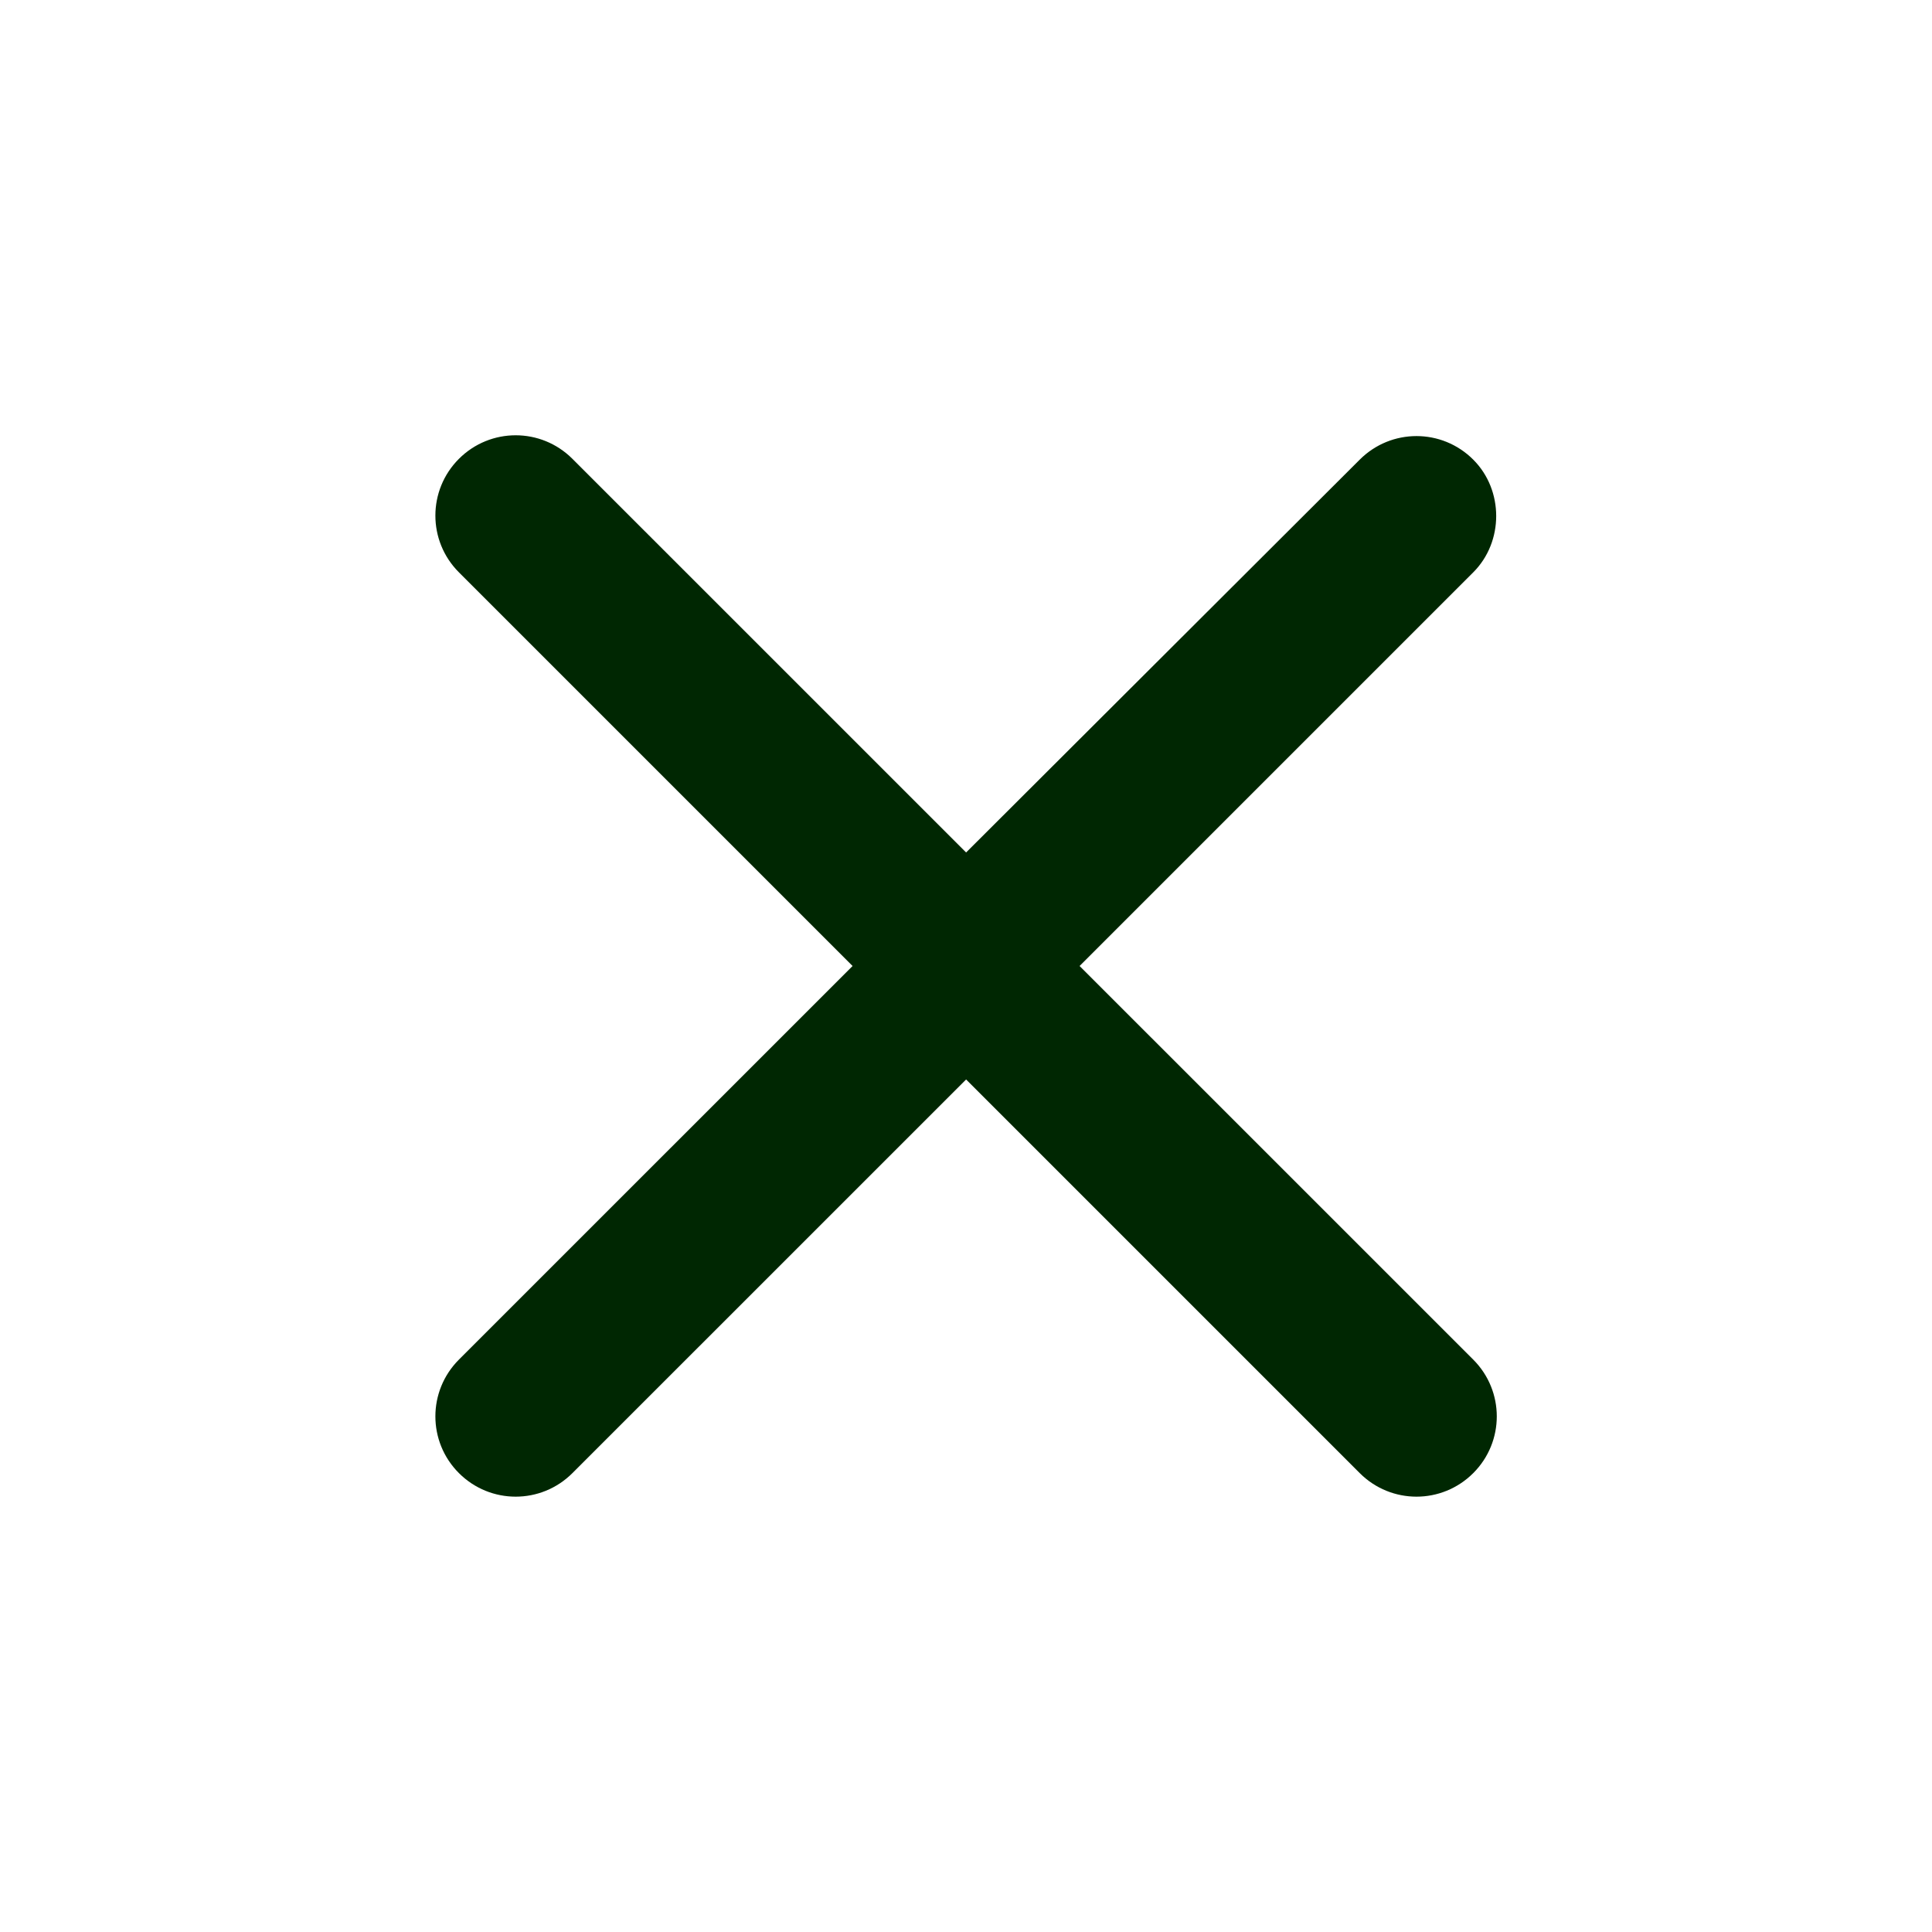
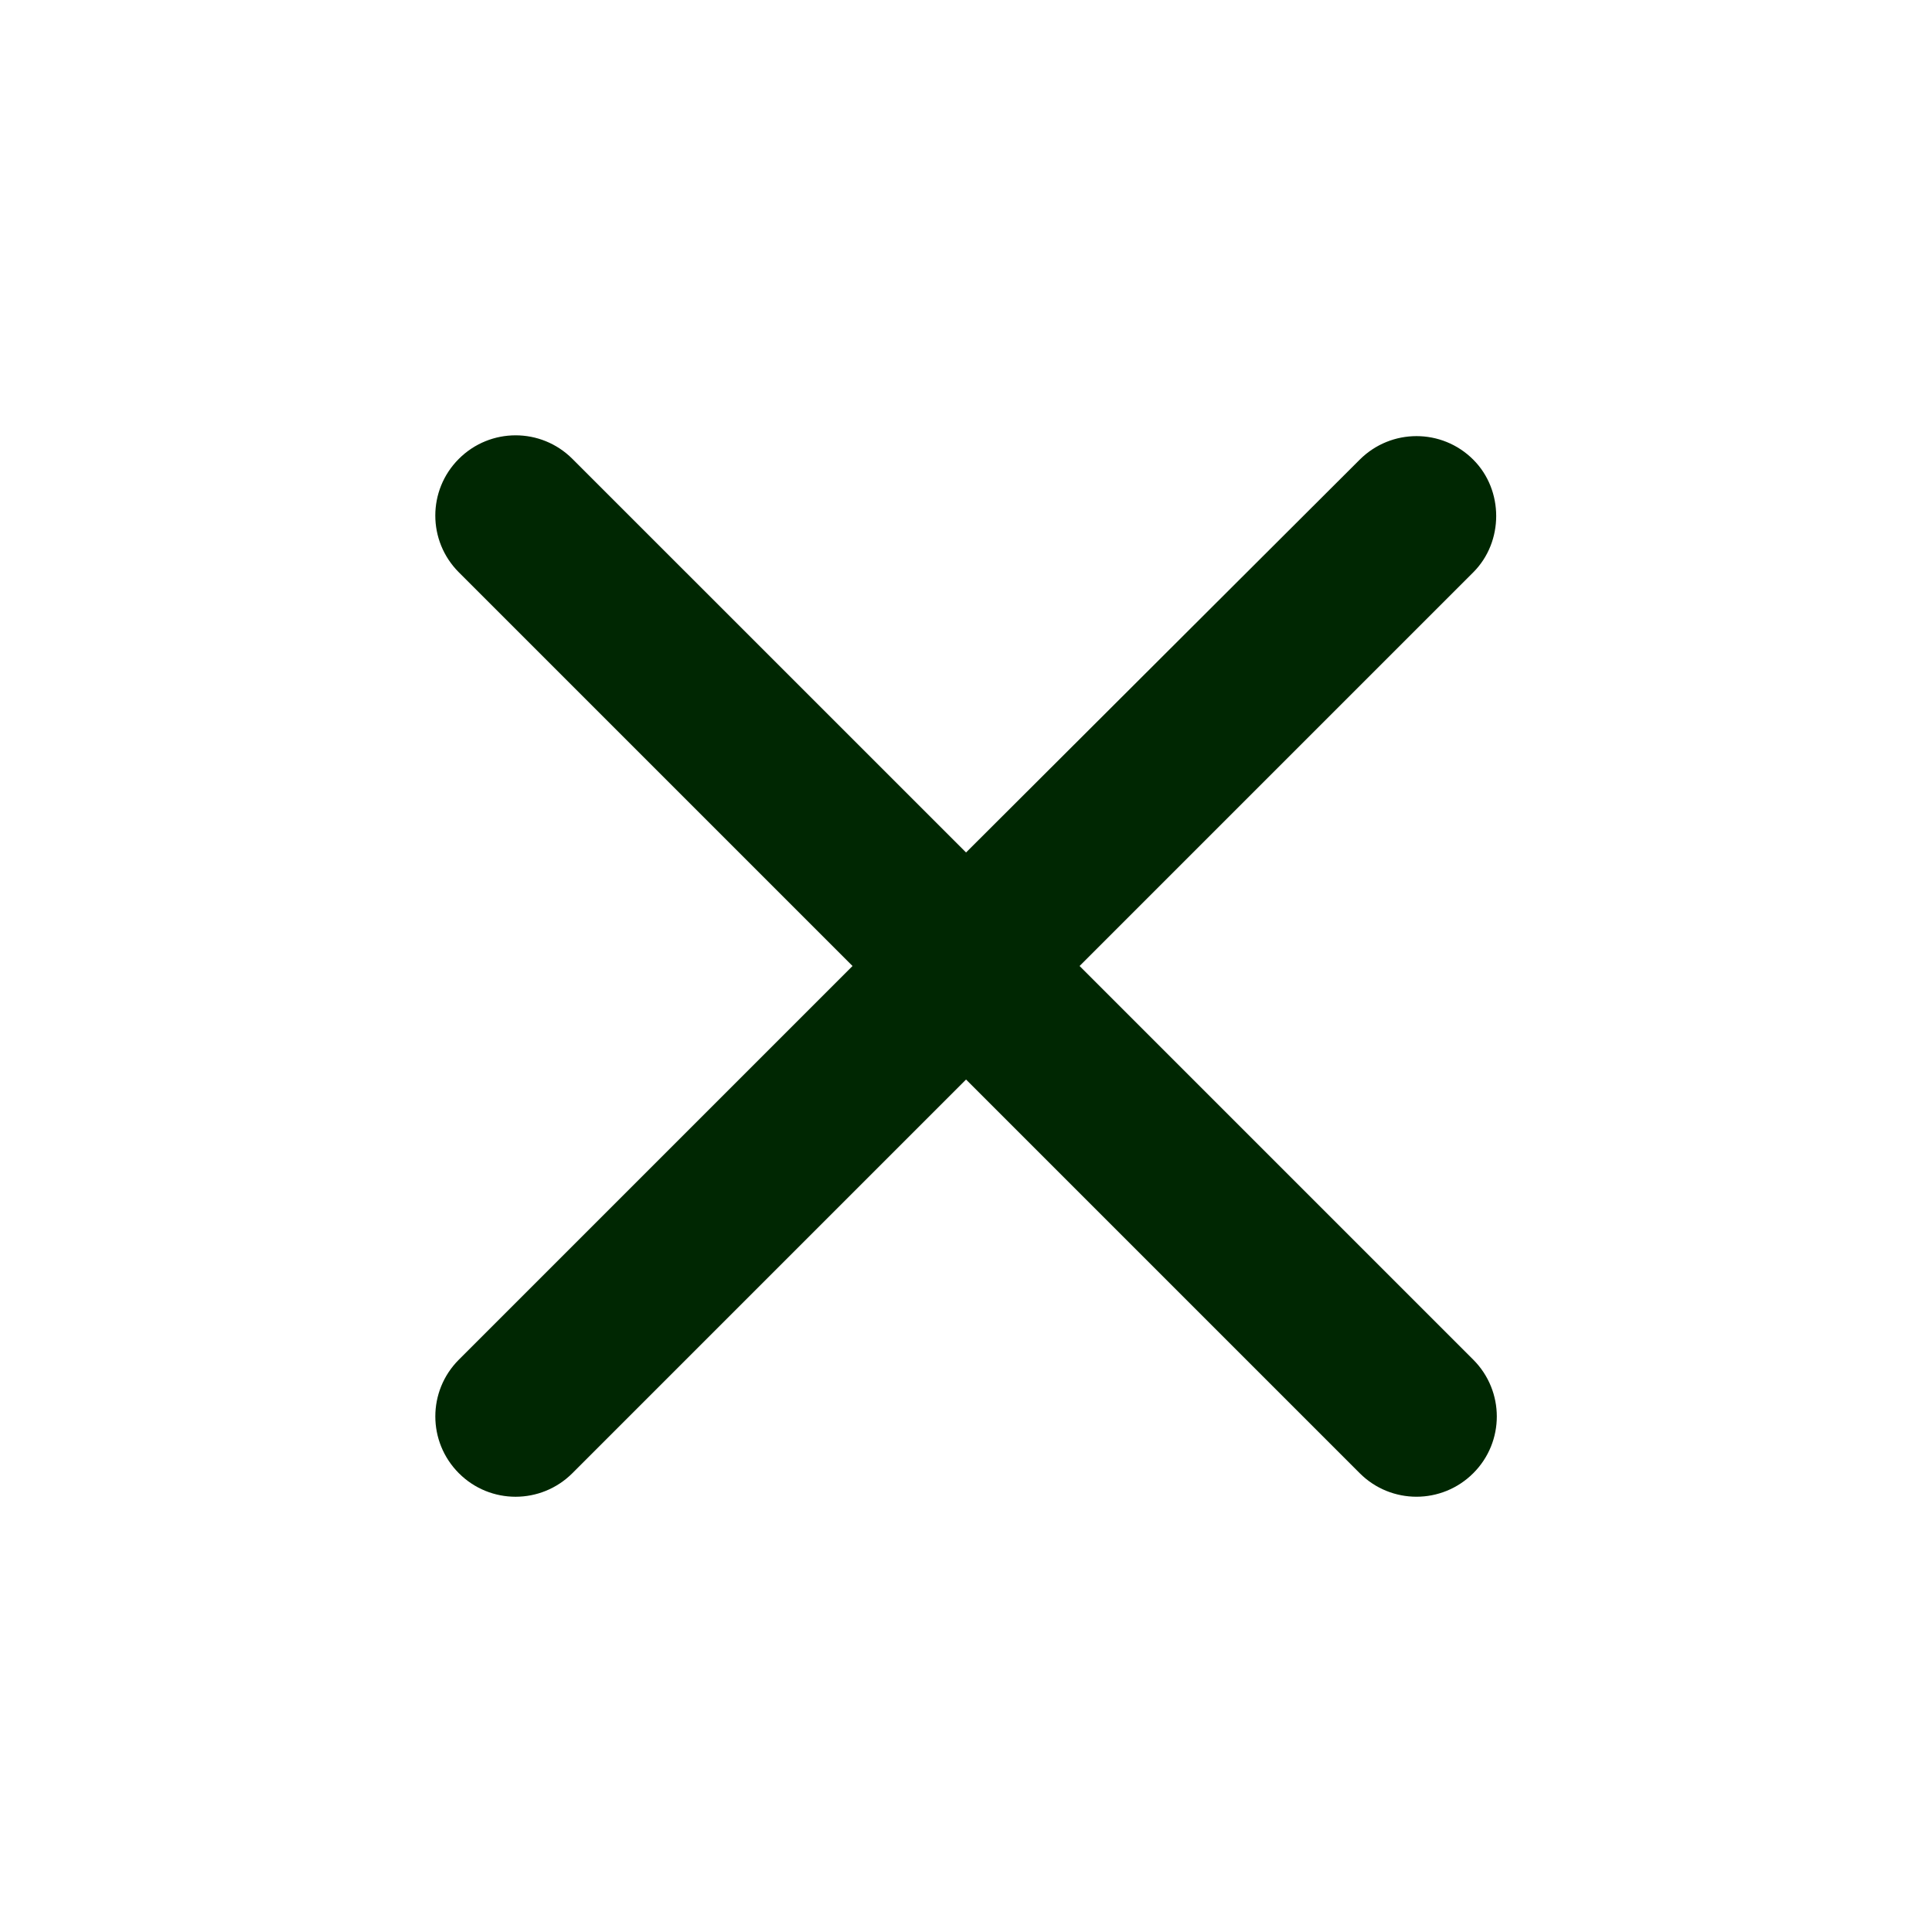
- <svg xmlns="http://www.w3.org/2000/svg" width="34" height="34" viewBox="0 0 34 34" fill="none">
-   <path d="M25.927 8.089C25.374 7.536 24.482 7.536 23.929 8.089L17.002 15.002L10.074 8.075C9.521 7.522 8.629 7.522 8.076 8.075C7.524 8.627 7.524 9.52 8.076 10.072L15.004 17L8.076 23.927C7.524 24.48 7.524 25.372 8.076 25.924C8.629 26.477 9.521 26.477 10.074 25.924L17.002 18.997L23.929 25.924C24.482 26.477 25.374 26.477 25.927 25.924C26.479 25.372 26.479 24.48 25.927 23.927L18.999 17L25.927 10.072C26.465 9.534 26.465 8.627 25.927 8.089Z" fill="#002702" />
+ <svg xmlns="http://www.w3.org/2000/svg" fill="none" height="34" viewBox="0 0 34 34" width="34">
+   <path d="m25.927 8.089c-.552-.552-1.445-.552-1.998 0l-6.928 6.913-6.928-6.927c-.553-.552-1.445-.552-1.998 0s-.552 1.445 0 1.997l6.928 6.928-6.928 6.928c-.552.552-.552 1.445 0 1.998s1.445.552 1.998 0l6.928-6.928 6.928 6.928c.552.552 1.445.552 1.998 0s.552-1.445 0-1.998l-6.928-6.928 6.928-6.928c.538-.538.538-1.445 0-1.983z" fill="#002702" />
</svg>
